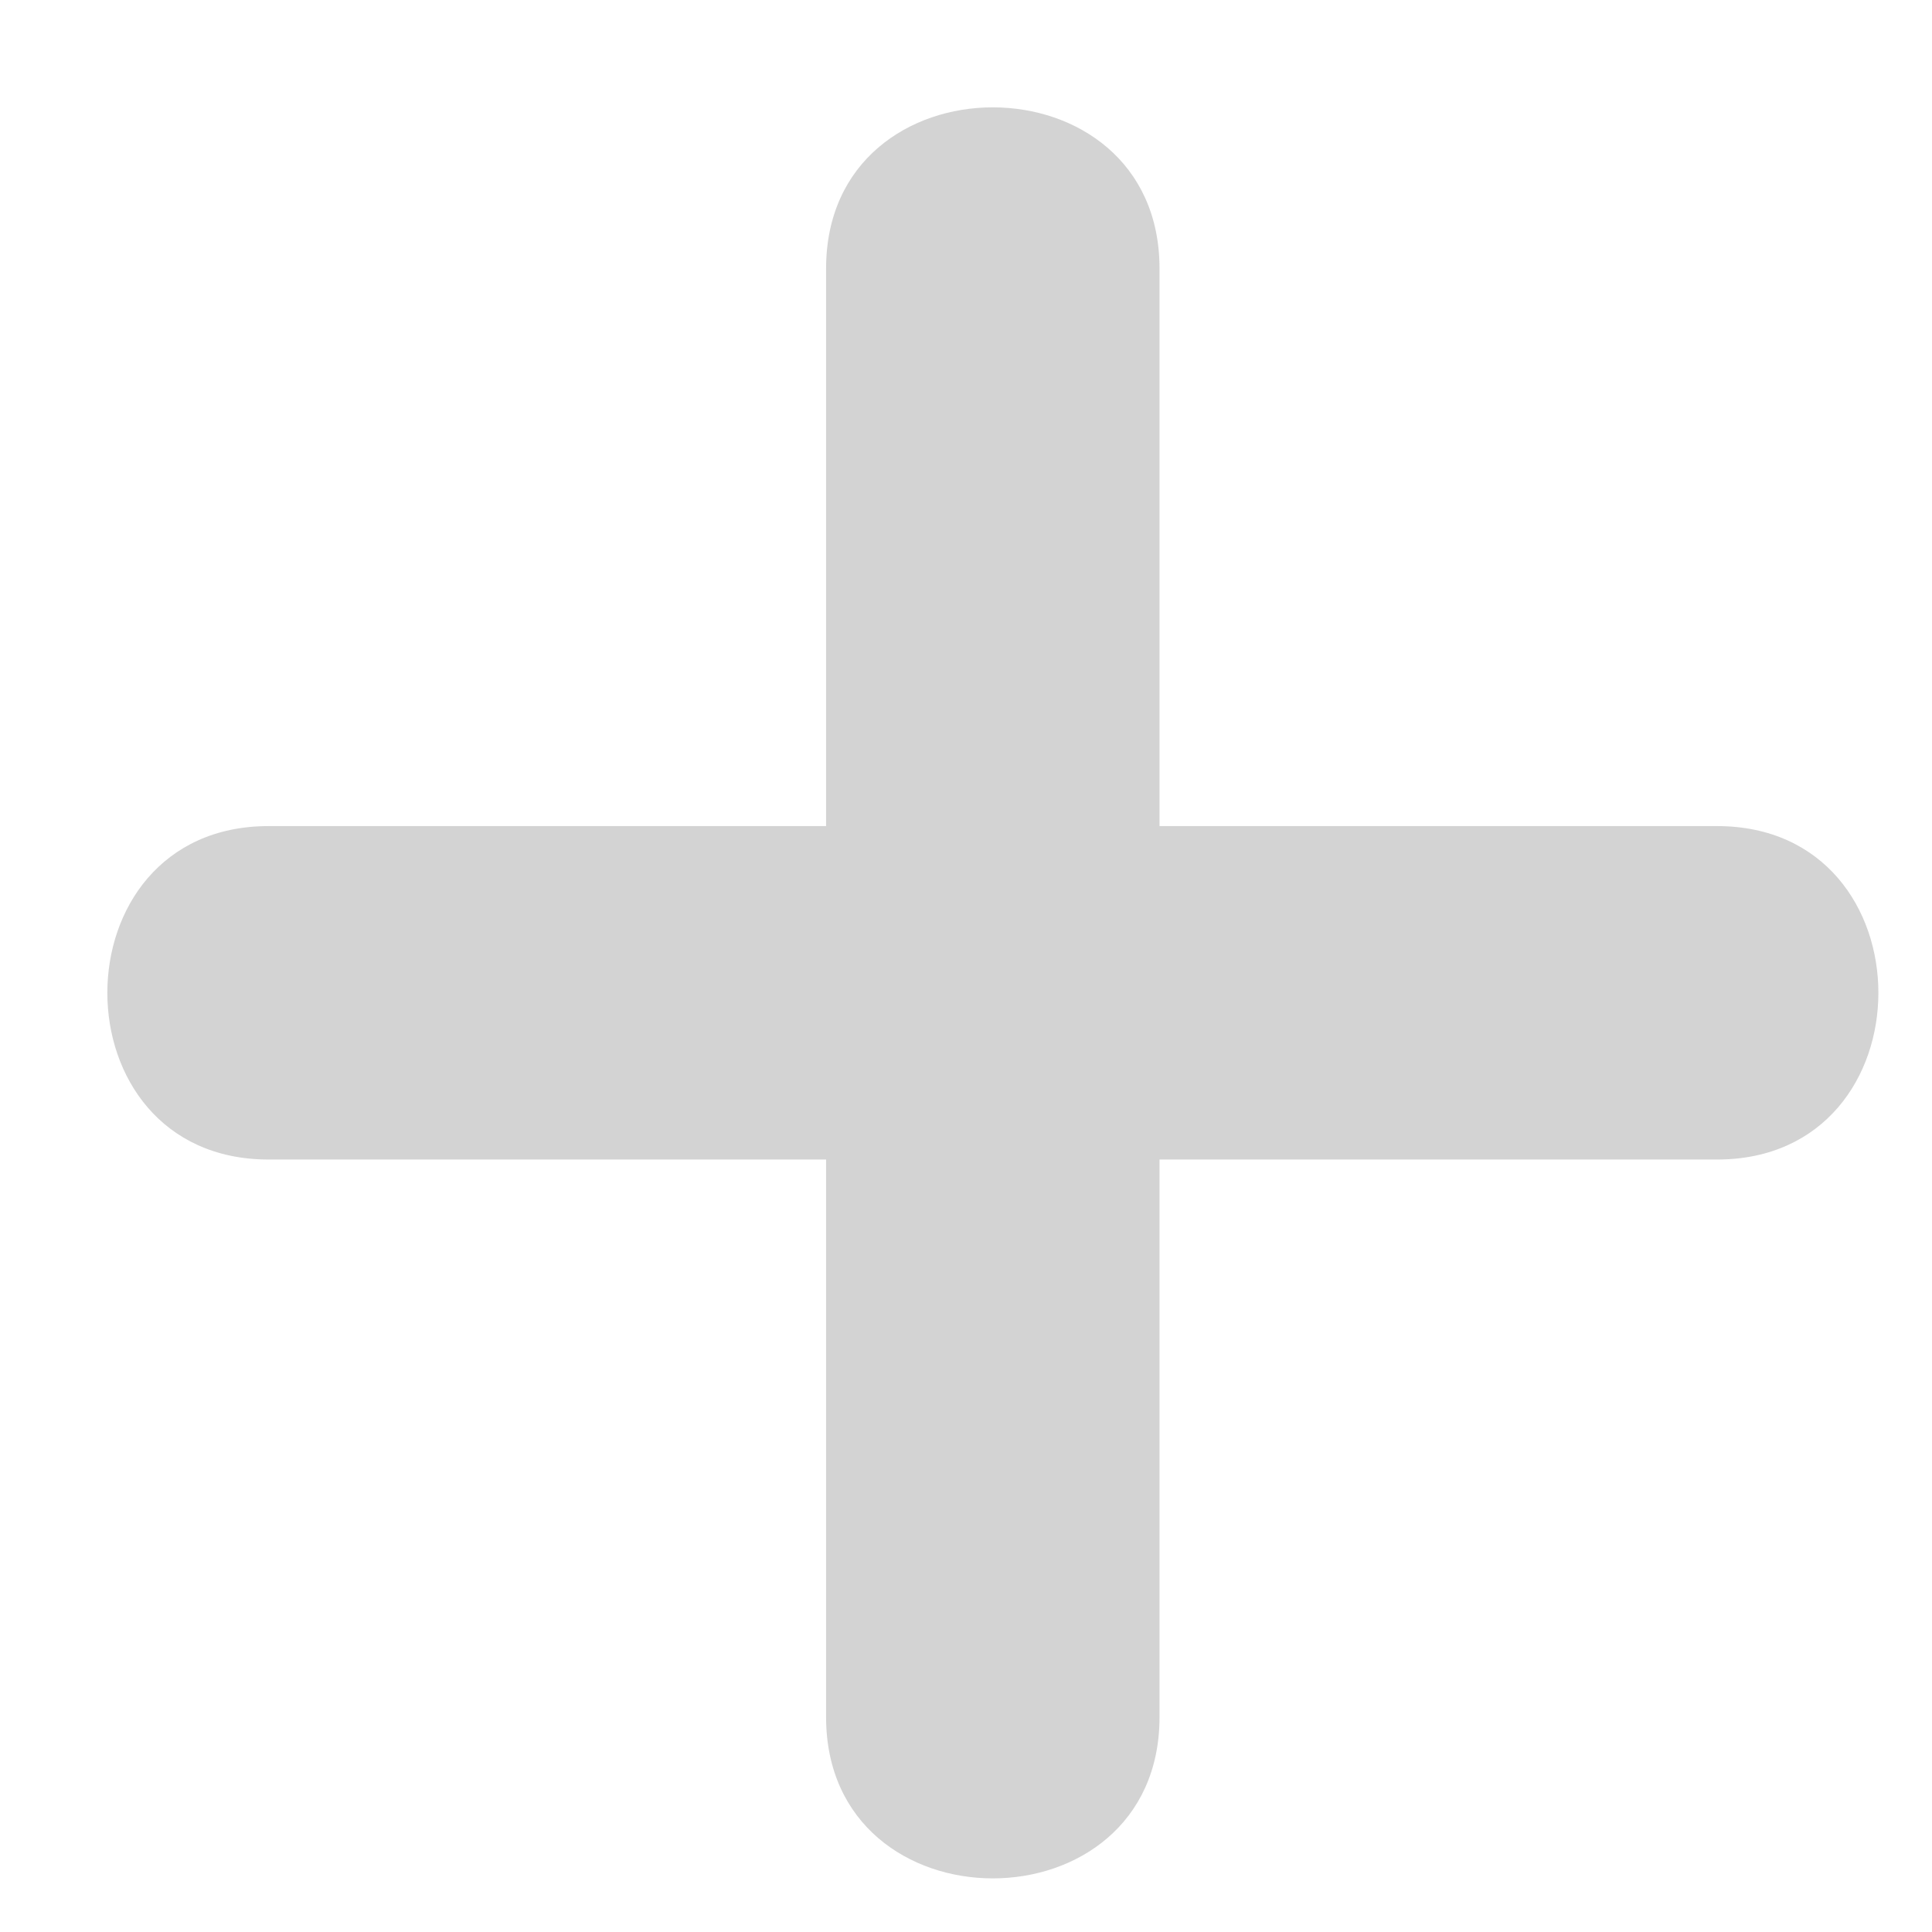
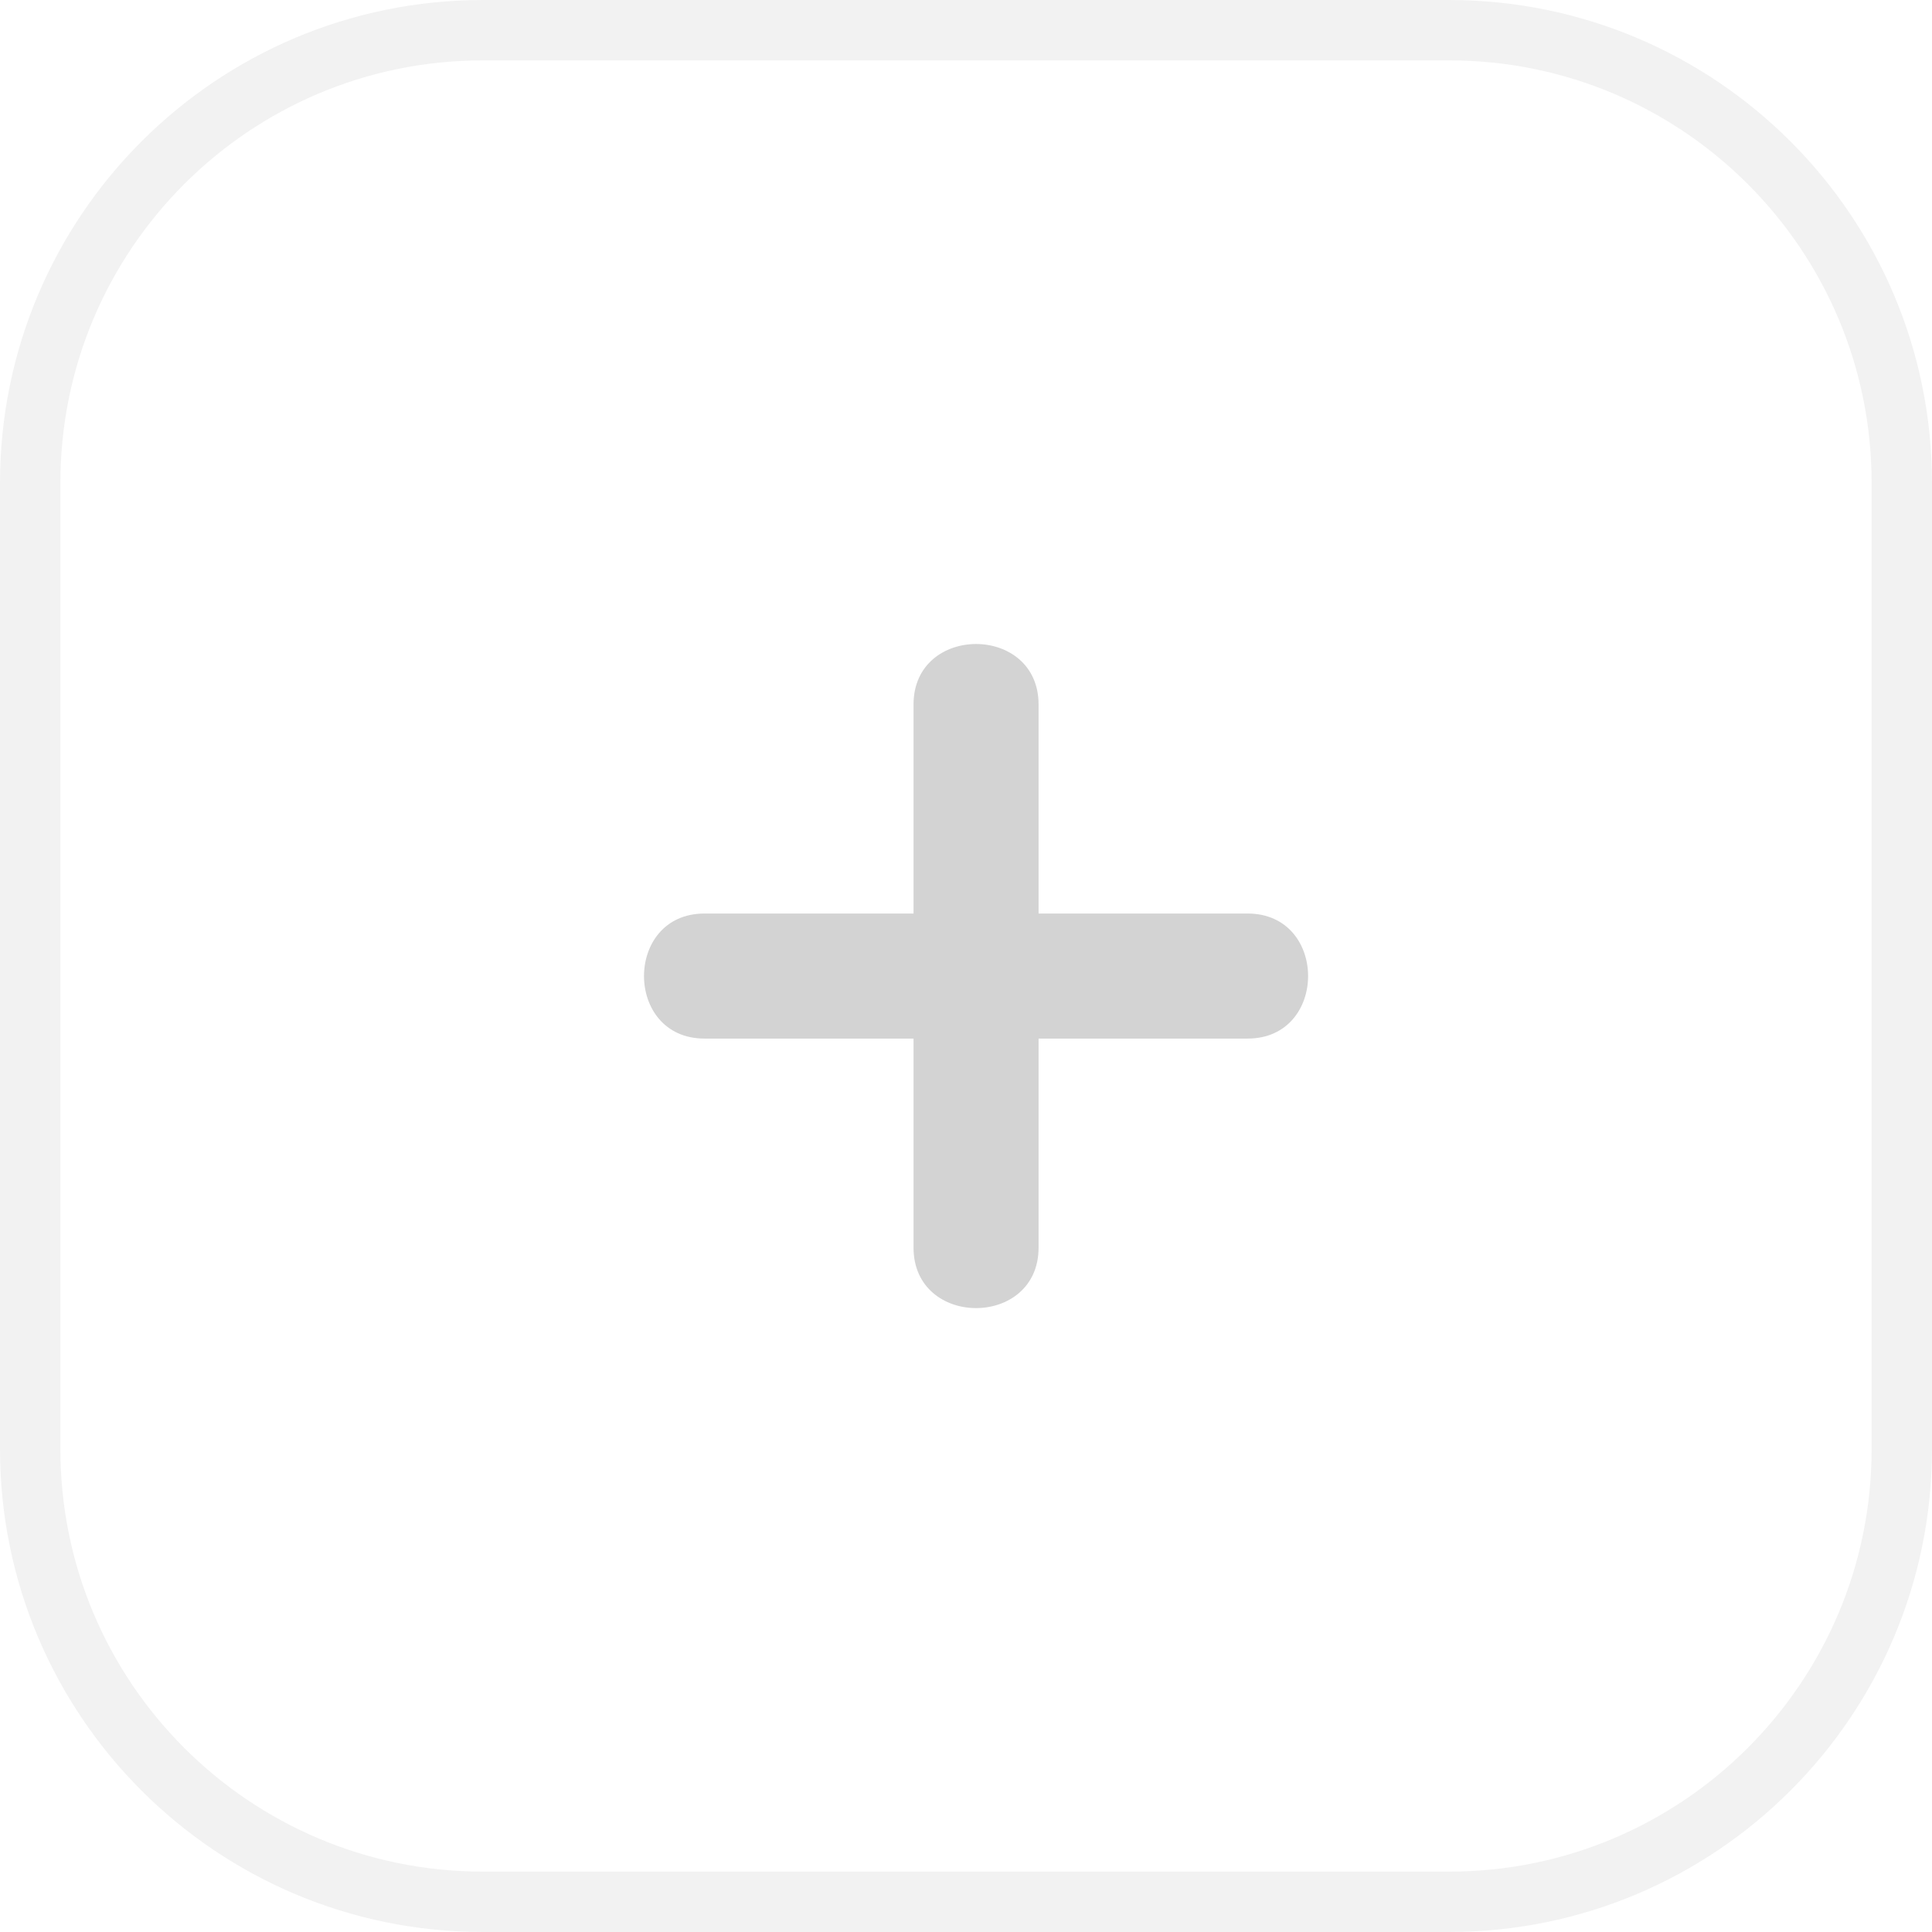
- <svg xmlns="http://www.w3.org/2000/svg" width="12" height="12" viewBox="0 0 12 12" fill="none">
-   <path d="M10.665 5.131H7.202V1.668C7.202 0.333 5.131 0.333 5.131 1.668V5.131H1.668C0.333 5.131 0.333 7.202 1.668 7.202H5.131V10.665C5.131 12.001 7.202 12.001 7.202 10.665V7.202H10.665C12.001 7.202 12.001 5.131 10.665 5.131Z" fill="#D3D3D3" />
+ <svg xmlns="http://www.w3.org/2000/svg" width="32" height="32" viewBox="0 0 32 32" fill="none">
+   <rect x="0.5" y="0.5" width="31" height="31" rx="7.5" fill="none" stroke="#F2F2F2" />
+   <path d="M20.665 15.131H17.202V11.668C17.202 10.333 15.131 10.333 15.131 11.668V15.131H11.668C10.333 15.131 10.333 17.202 11.668 17.202H15.131V20.665C15.131 22 17.202 22 17.202 20.665V17.202H20.665C22 17.202 22 15.131 20.665 15.131Z" fill="#D3D3D3" />
</svg>
